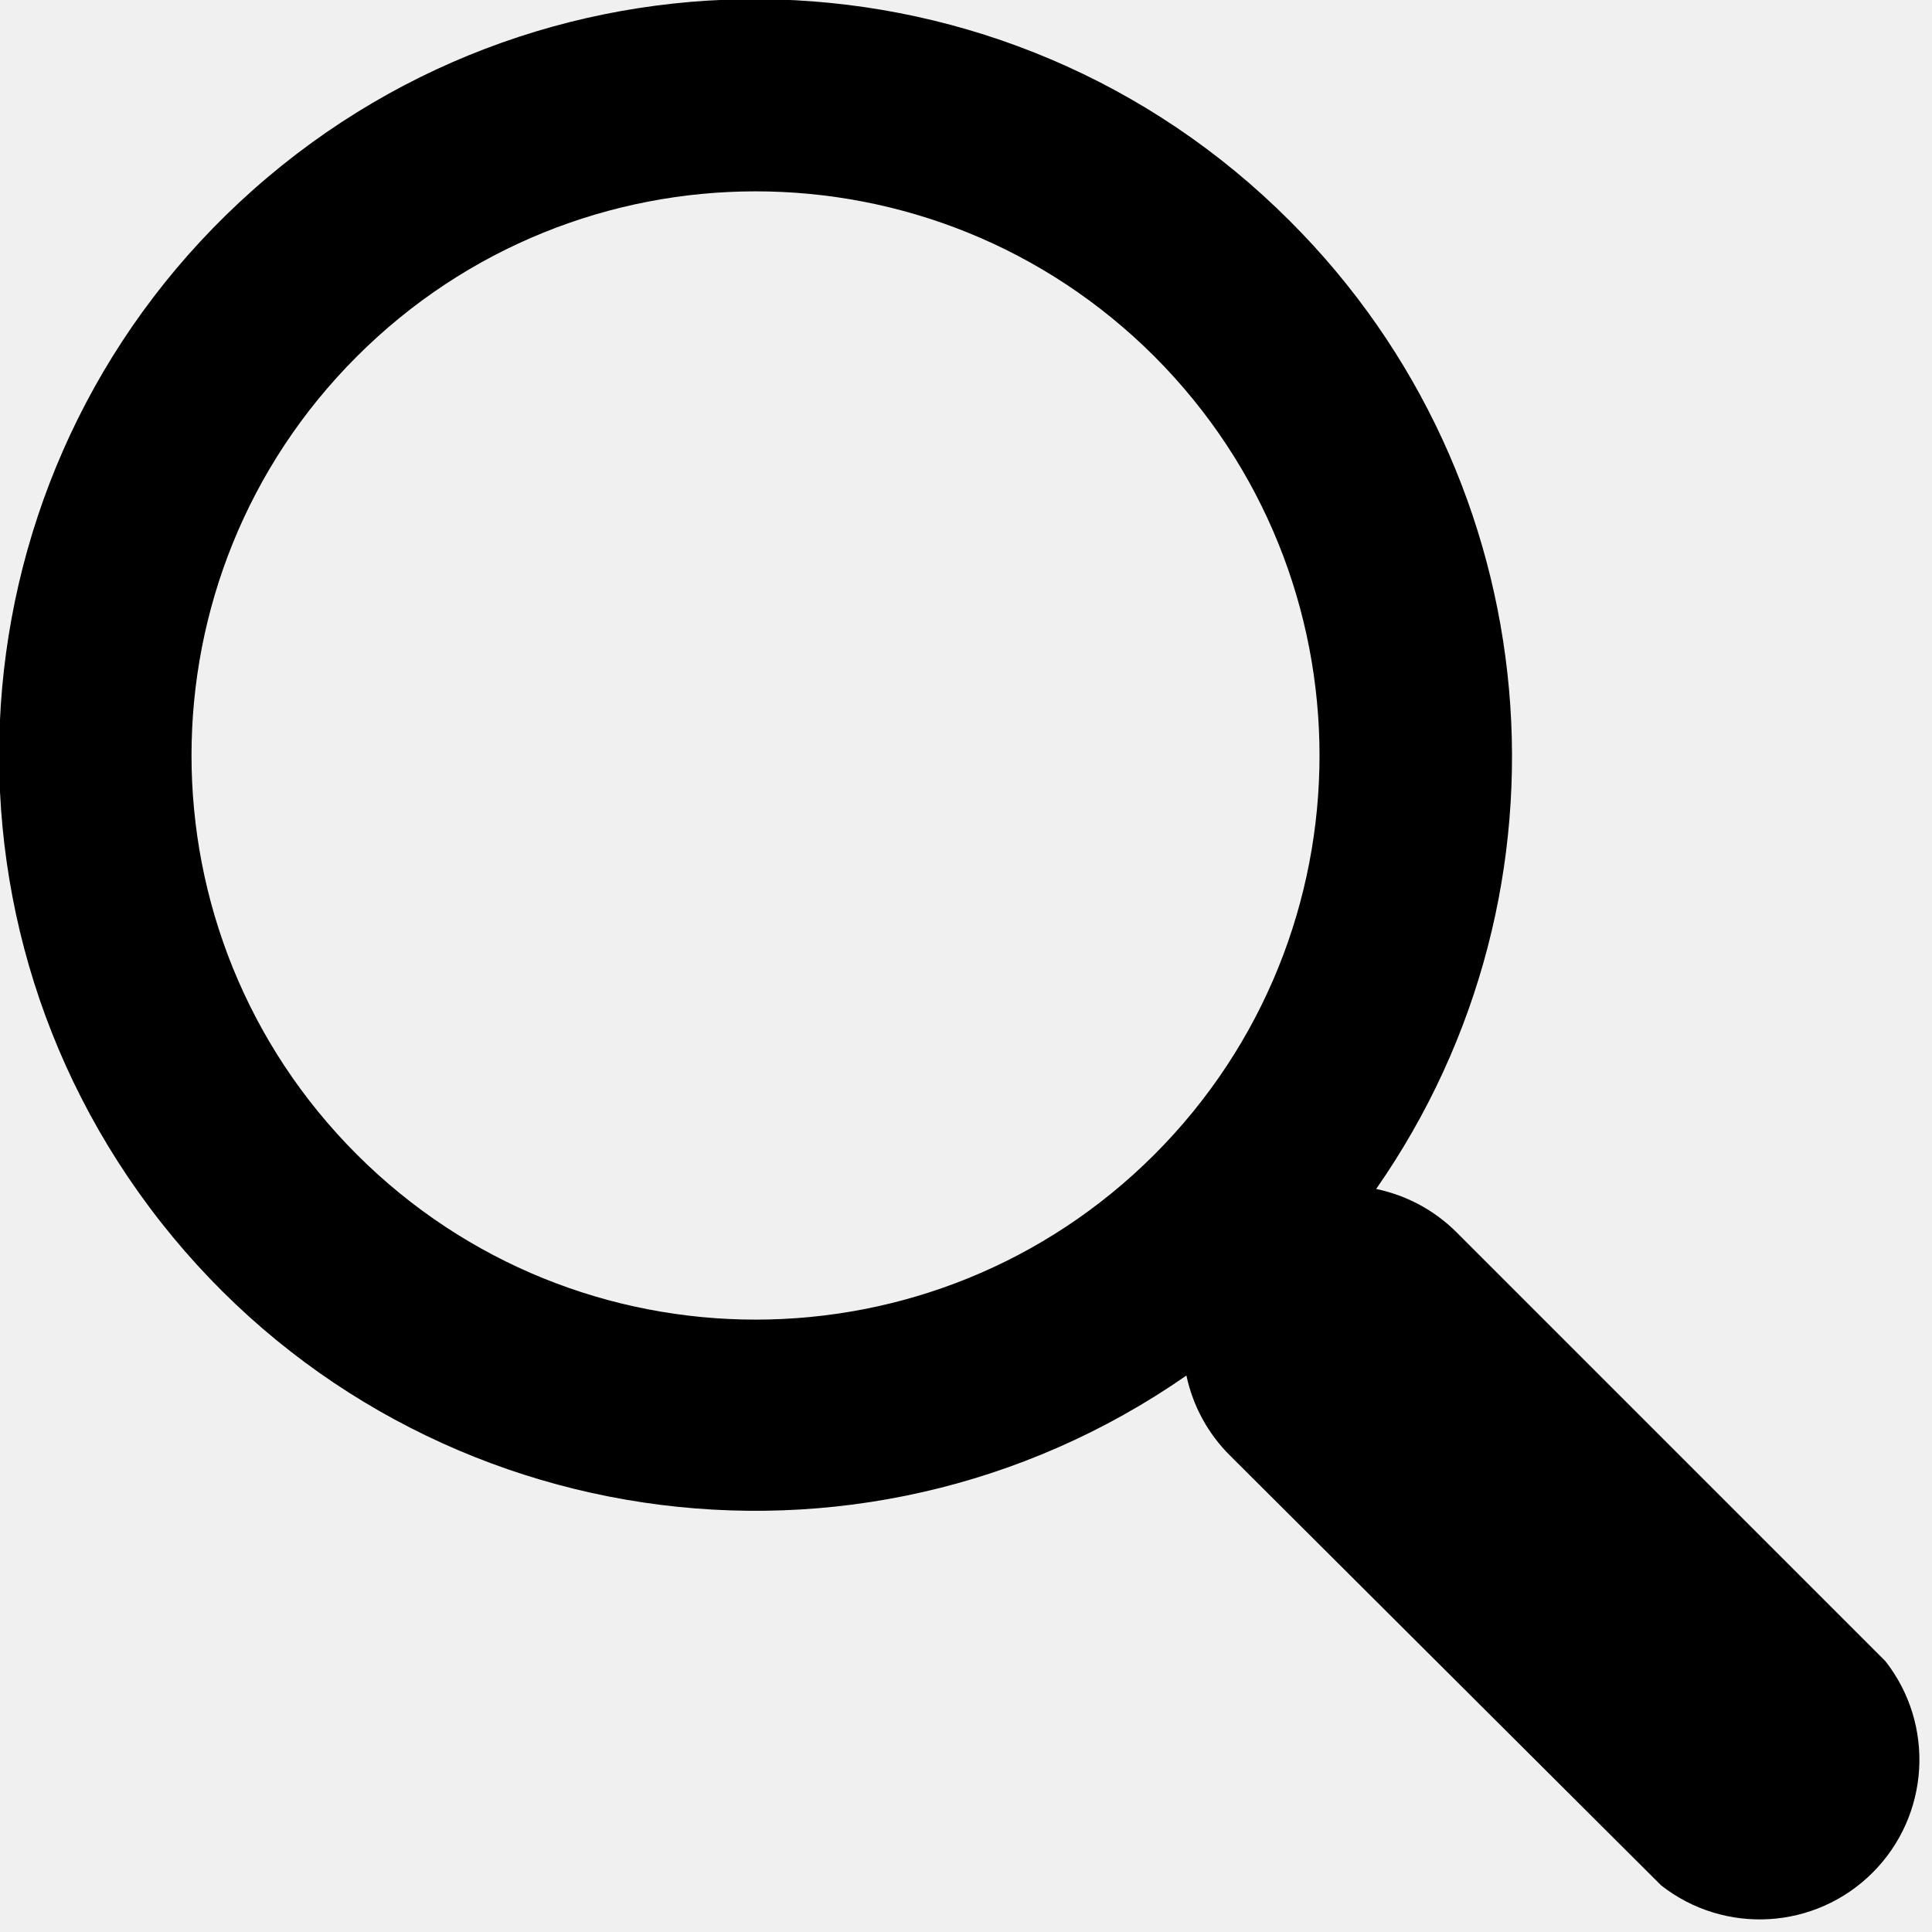
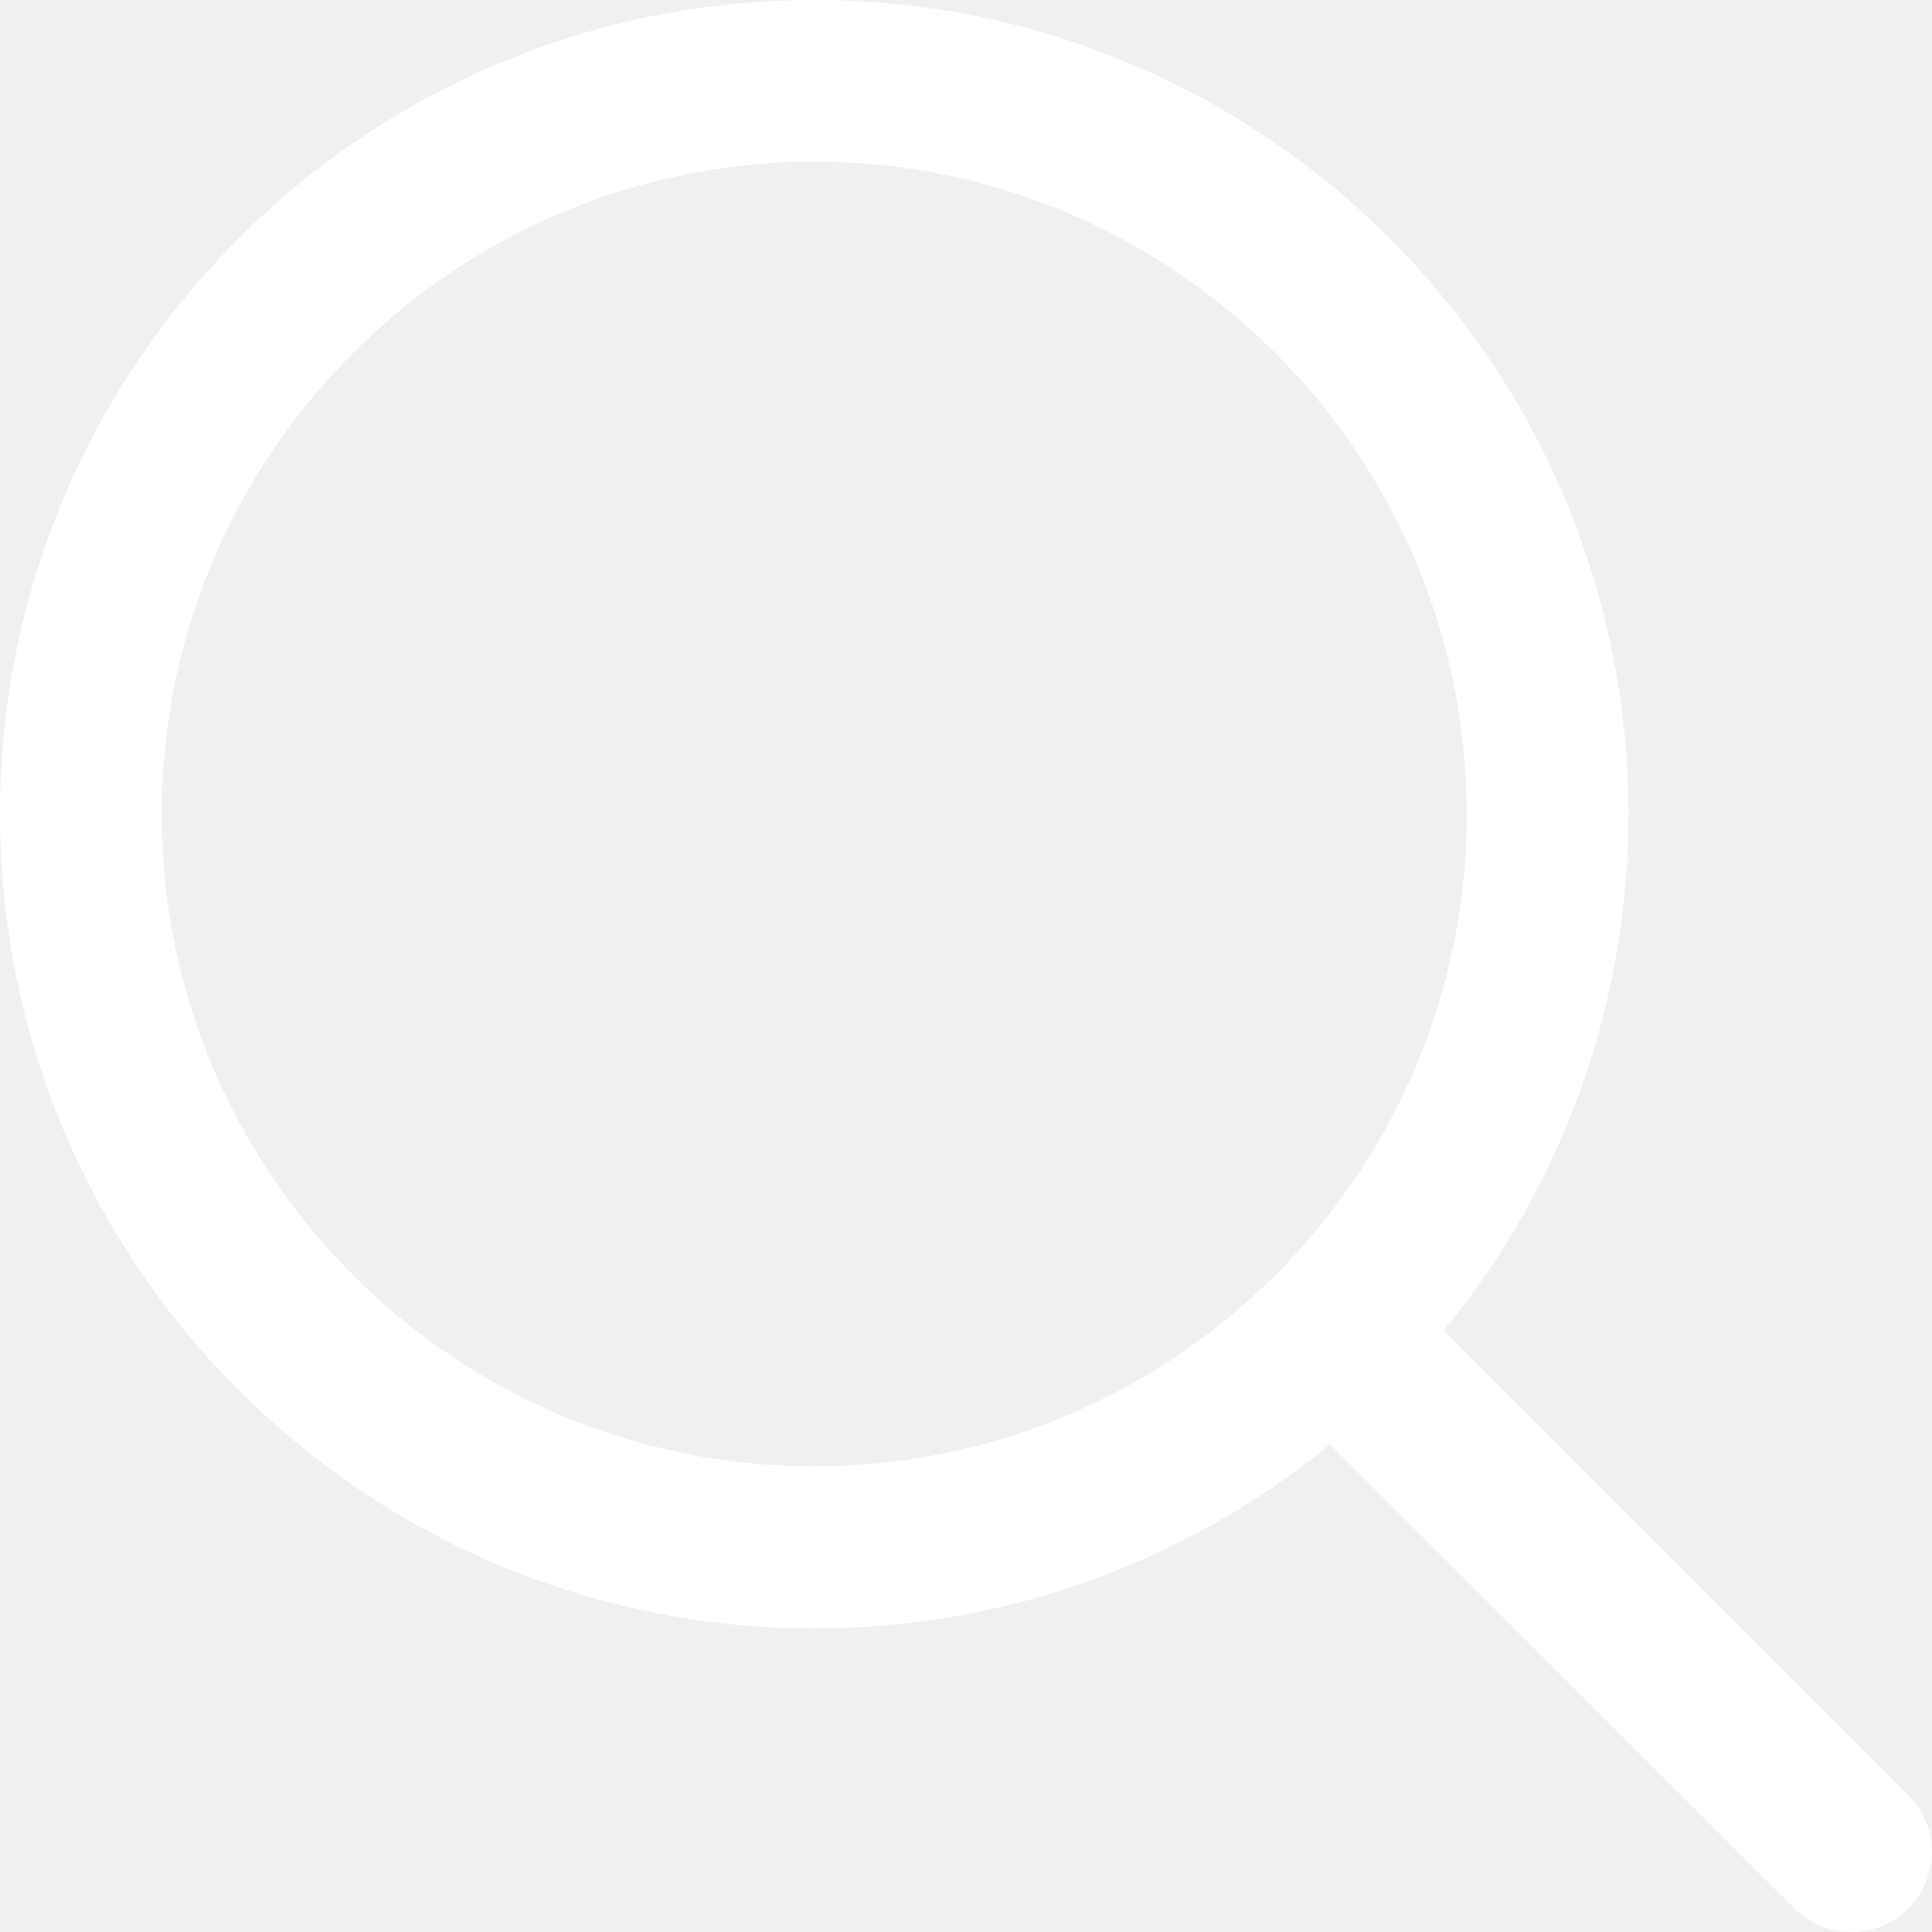
- <svg xmlns="http://www.w3.org/2000/svg" data-name="Capa 1" viewBox="0 0 30.24 30.24">
-   <path d="M20.19 3.46a11.83 11.83 0 1 0-1.62 18.07 2.49 2.49 0 0 0 .68 1.25L26 29.51A2.5 2.5 0 0 0 29.51 26l-6.72-6.72a2.5 2.5 0 0 0-1.25-.67 11.84 11.84 0 0 0-1.35-15.15zm-2.12 14.61a8.83 8.83 0 1 1 0-12.49 8.84 8.84 0 0 1 0 12.49z" />
+ <svg xmlns="http://www.w3.org/2000/svg" id="Layer_1" data-name="Layer 1" viewBox="0 0 490 490">
+   <defs>
+     <style>.cls-1{fill:#fff}</style>
+   </defs>
+   <path class="cls-1" d="M495 466.2L377.2 348.4A205.77 205.77 0 0 0 424 217.5C424 103.5 331.5 11 217.5 11S11 103.5 11 217.5 103.4 424 217.5 424a205.41 205.41 0 0 0 130.8-46.7L466.1 495a20.4 20.4 0 0 0 28.9-28.8zm-277.5-83.3C126.2 382.9 52 308.7 52 217.5S126.2 52 217.5 52 383 126.3 383 217.5s-74.3 165.4-165.5 165.4z" transform="translate(-11 -11)" />
</svg>
